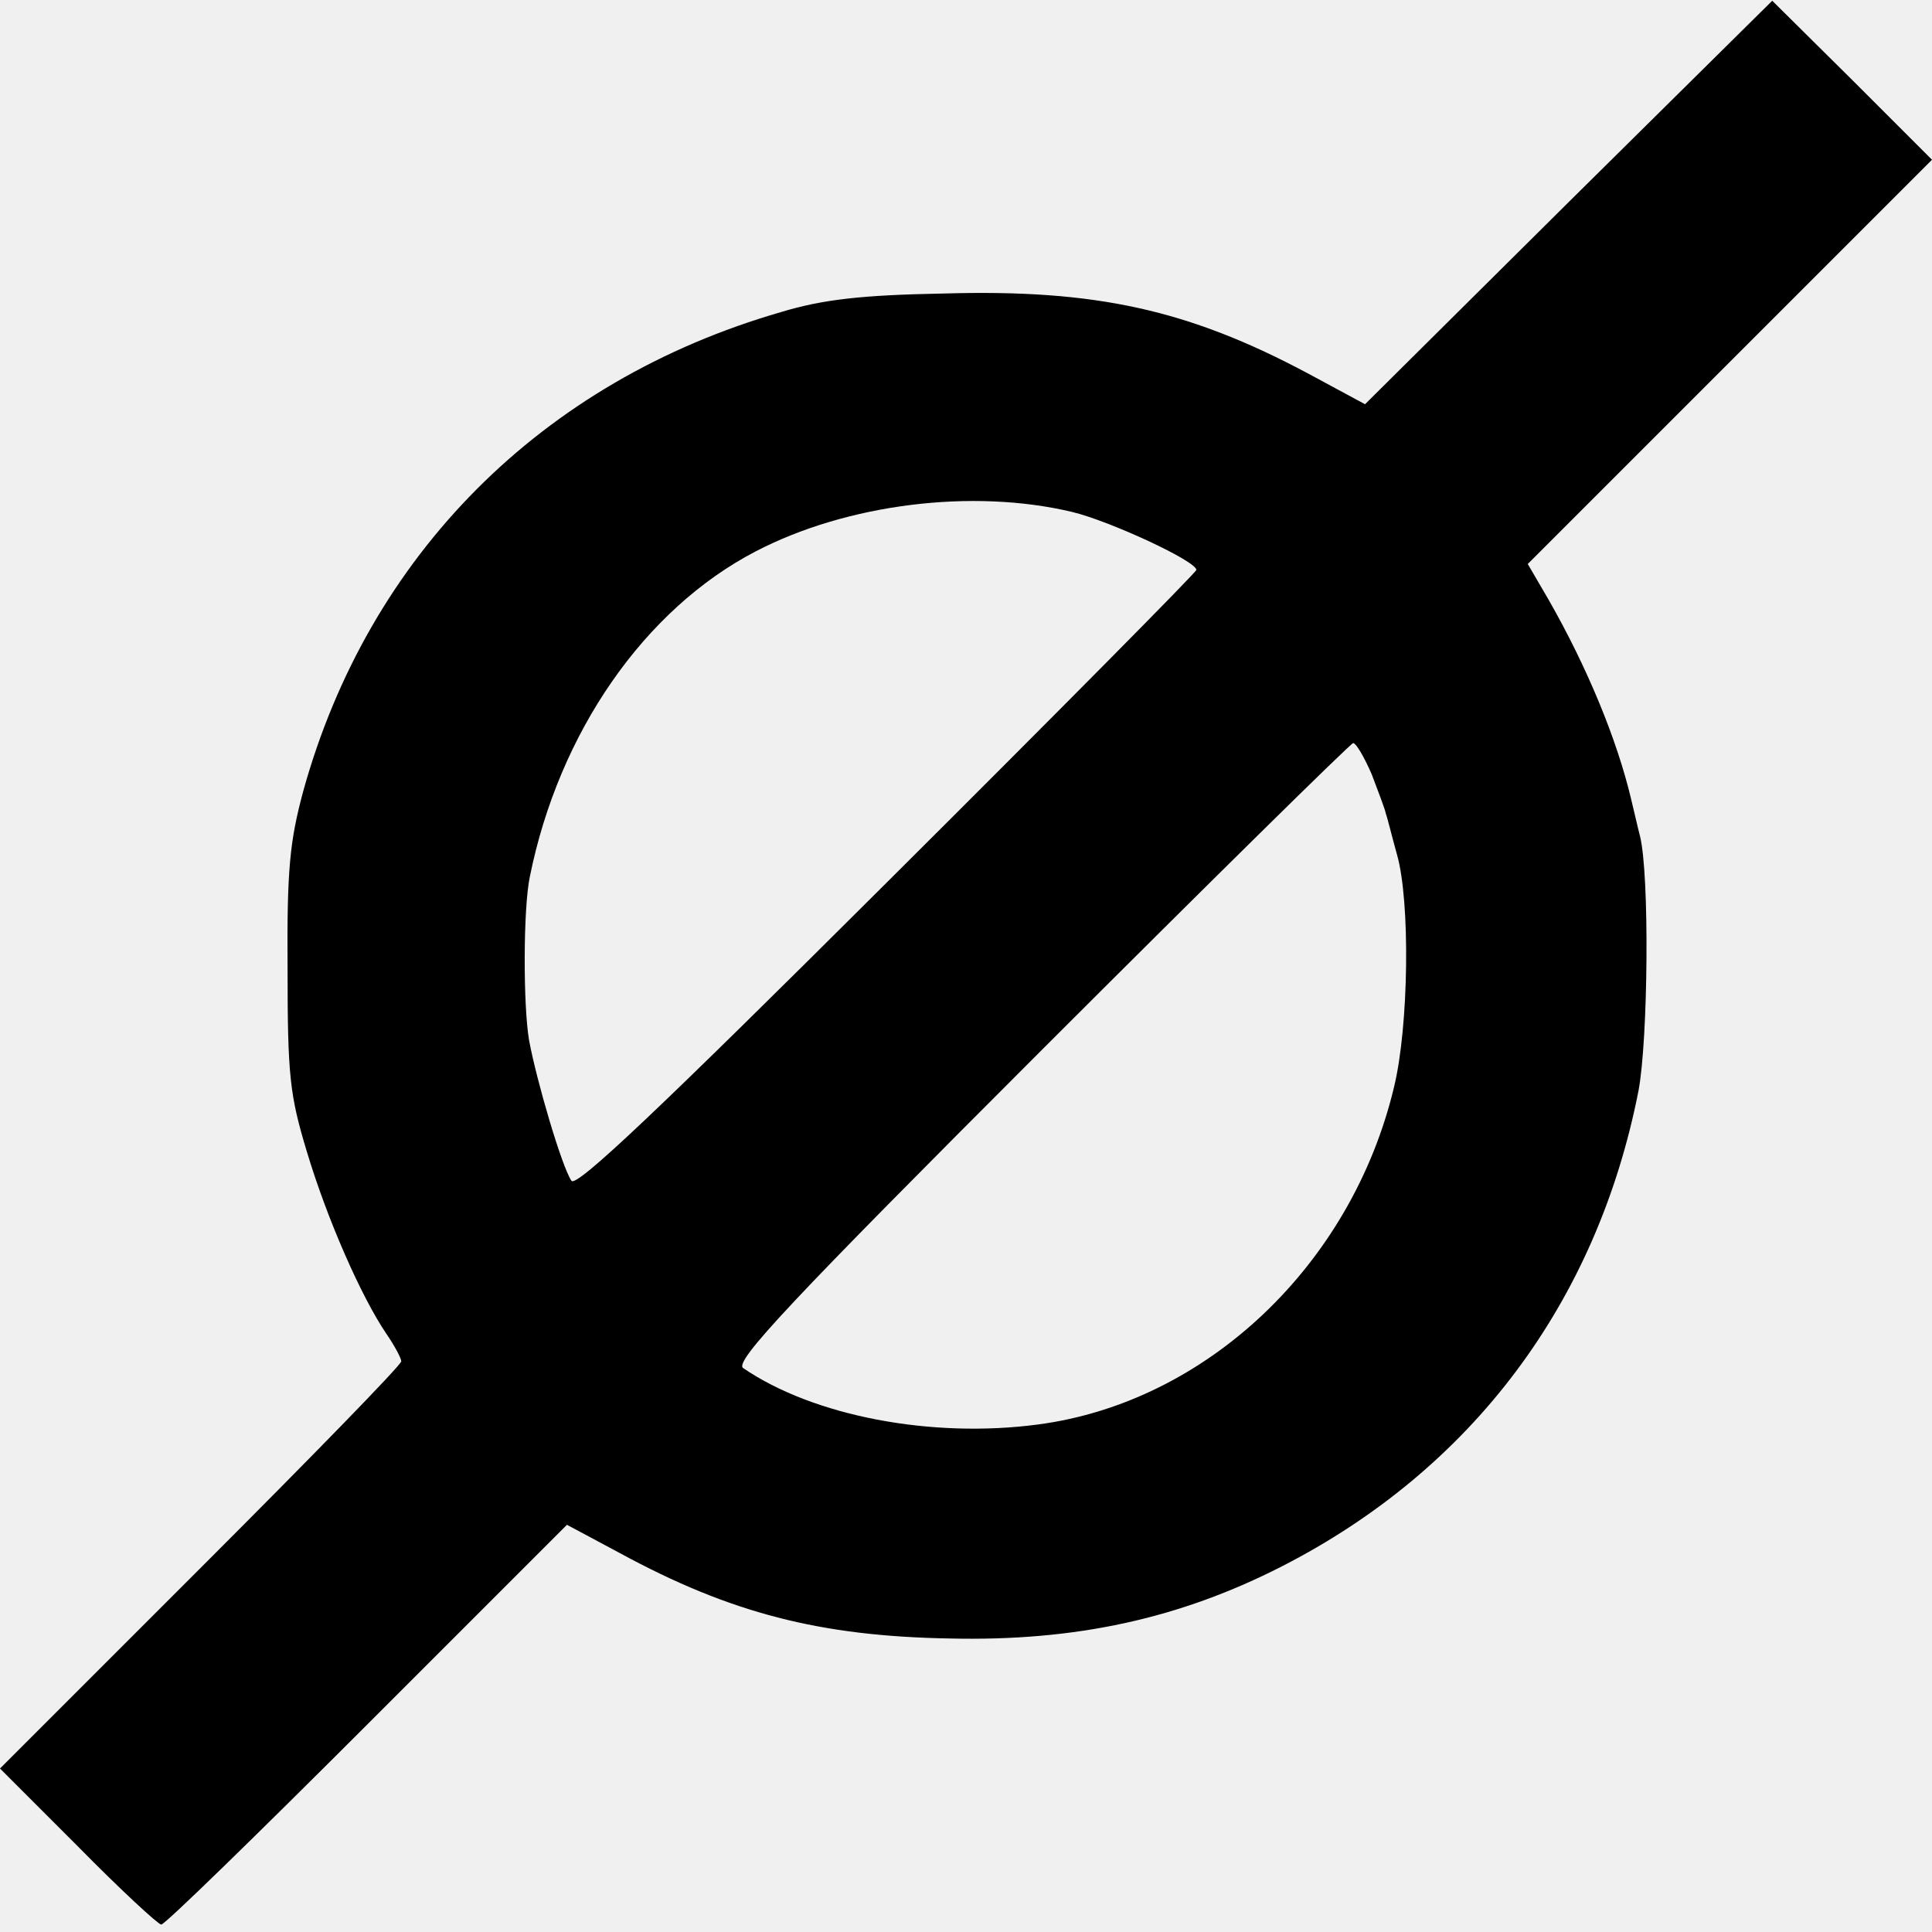
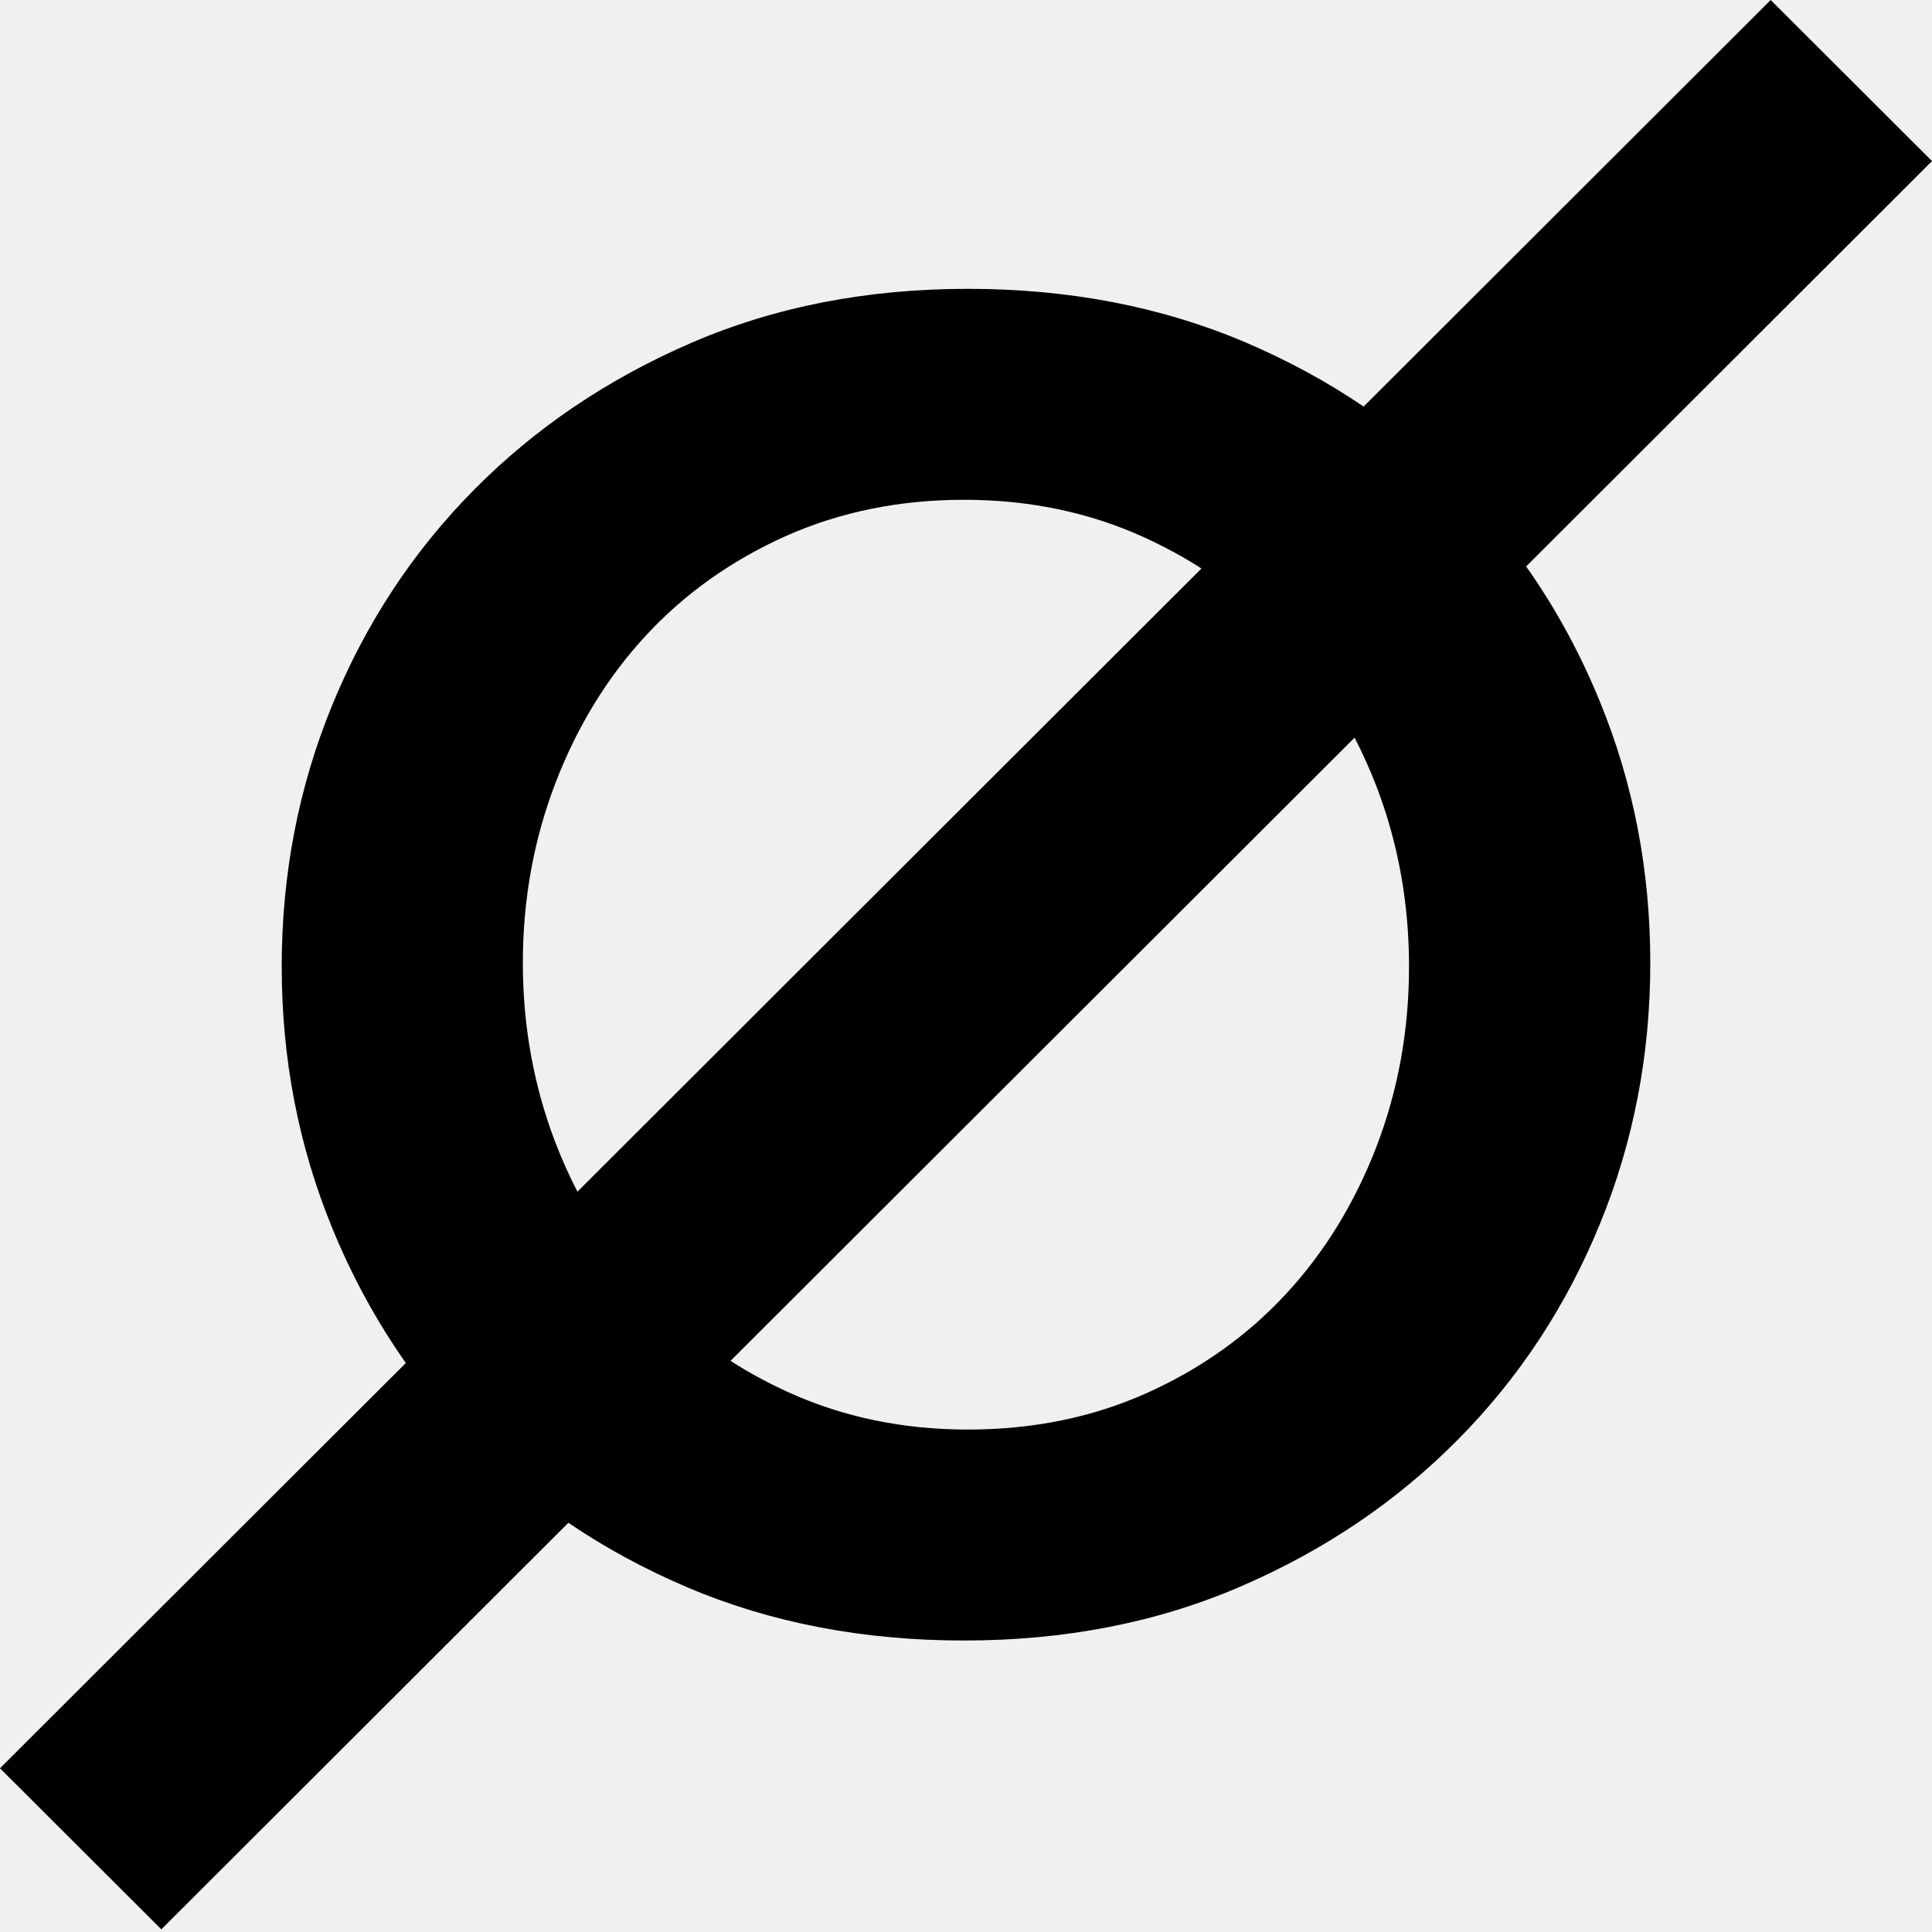
- <svg xmlns="http://www.w3.org/2000/svg" version="1.0" width="260pt" height="260pt" viewBox="0 0 260 260" preserveAspectRatio="xMidYMid meet">
-   <g transform="translate(0,260) scale(0.1,-0.1)" fill="#000000" stroke="none">
-     <path d="M2111 2328 l-274 -272 -76 41 c-161 86 -286 114 -491 108 -110 -2 -163 -8 -219 -25 -322 -93 -555 -327 -643 -645 -18 -67 -22 -105 -21 -240 0 -143 3 -169 26 -245 27 -90 73 -195 107 -245 11 -16 20 -33 20 -37 0 -5 -121 -129 -270 -278 l-270 -270 105 -105 c57 -58 108 -105 112 -105 5 0 129 121 277 269 l269 269 71 -38 c149 -81 270 -112 444 -115 170 -4 310 27 447 97 256 131 424 355 480 640 13 69 15 291 2 343 -3 11 -8 34 -12 50 -19 80 -59 177 -111 268 l-28 48 272 272 272 272 -107 107 -108 107 -274 -271z m-668 -417 c50 -12 167 -66 167 -78 0 -3 -187 -192 -416 -420 -308 -307 -419 -412 -425 -402 -13 19 -47 135 -57 189 -8 47 -8 177 1 220 39 194 154 360 304 438 123 64 292 85 426 53z m403 -353 c9 -24 18 -47 19 -53 2 -5 8 -30 15 -55 18 -63 16 -231 -4 -313 -57 -239 -252 -424 -479 -454 -143 -19 -302 11 -397 76 -12 9 64 90 400 426 228 228 418 415 421 415 4 0 15 -19 25 -42z" />
+ <svg xmlns="http://www.w3.org/2000/svg" width="16" height="16" viewBox="0 0 16 16" fill="none">
+   <g clip-path="url(#clip0)">
+     <path fill-rule="evenodd" clip-rule="evenodd" d="M9.95 4.708L4.782 9.869C4.715 9.74 4.655 9.605 4.601 9.466C4.421 8.997 4.33 8.499 4.33 7.974C4.33 7.448 4.421 6.95 4.601 6.482C4.782 6.012 5.032 5.605 5.352 5.26C5.672 4.915 6.057 4.642 6.506 4.44C6.955 4.24 7.448 4.139 7.984 4.139C8.521 4.139 9.017 4.242 9.471 4.448C9.639 4.525 9.799 4.611 9.95 4.708ZM9.494 11.538C9.045 11.739 8.552 11.839 8.015 11.839C7.479 11.839 6.983 11.736 6.529 11.53C6.36 11.453 6.2 11.367 6.05 11.27L11.218 6.109C11.285 6.238 11.345 6.373 11.399 6.512C11.579 6.981 11.669 7.479 11.669 8.005C11.669 8.53 11.579 9.028 11.399 9.497C11.218 9.966 10.968 10.373 10.648 10.718C10.328 11.063 9.943 11.337 9.494 11.538ZM10.276 13.138C10.968 12.839 11.566 12.435 12.072 11.924C12.578 11.414 12.97 10.819 13.249 10.138C13.528 9.458 13.667 8.736 13.667 7.974C13.667 7.211 13.528 6.489 13.249 5.809C13.084 5.405 12.88 5.033 12.639 4.691L16 1.334L14.664 0L11.293 3.367C10.99 3.161 10.661 2.983 10.307 2.832C9.615 2.539 8.851 2.392 8.015 2.392C7.179 2.392 6.415 2.541 5.724 2.84C5.032 3.139 4.433 3.544 3.928 4.054C3.422 4.564 3.03 5.16 2.751 5.84C2.472 6.52 2.333 7.242 2.333 8.005C2.333 8.767 2.472 9.489 2.751 10.169C2.916 10.573 3.12 10.945 3.361 11.288L0 14.644L1.336 15.978L4.707 12.611C5.01 12.817 5.339 12.995 5.693 13.146C6.385 13.44 7.148 13.586 7.984 13.586C8.821 13.586 9.584 13.437 10.276 13.138V13.138Z" fill="black" />
  </g>
+   <defs>
+     <clipPath id="clip0">
+       <rect width="16" height="16" fill="white" />
+     </clipPath>
+   </defs>
</svg>
